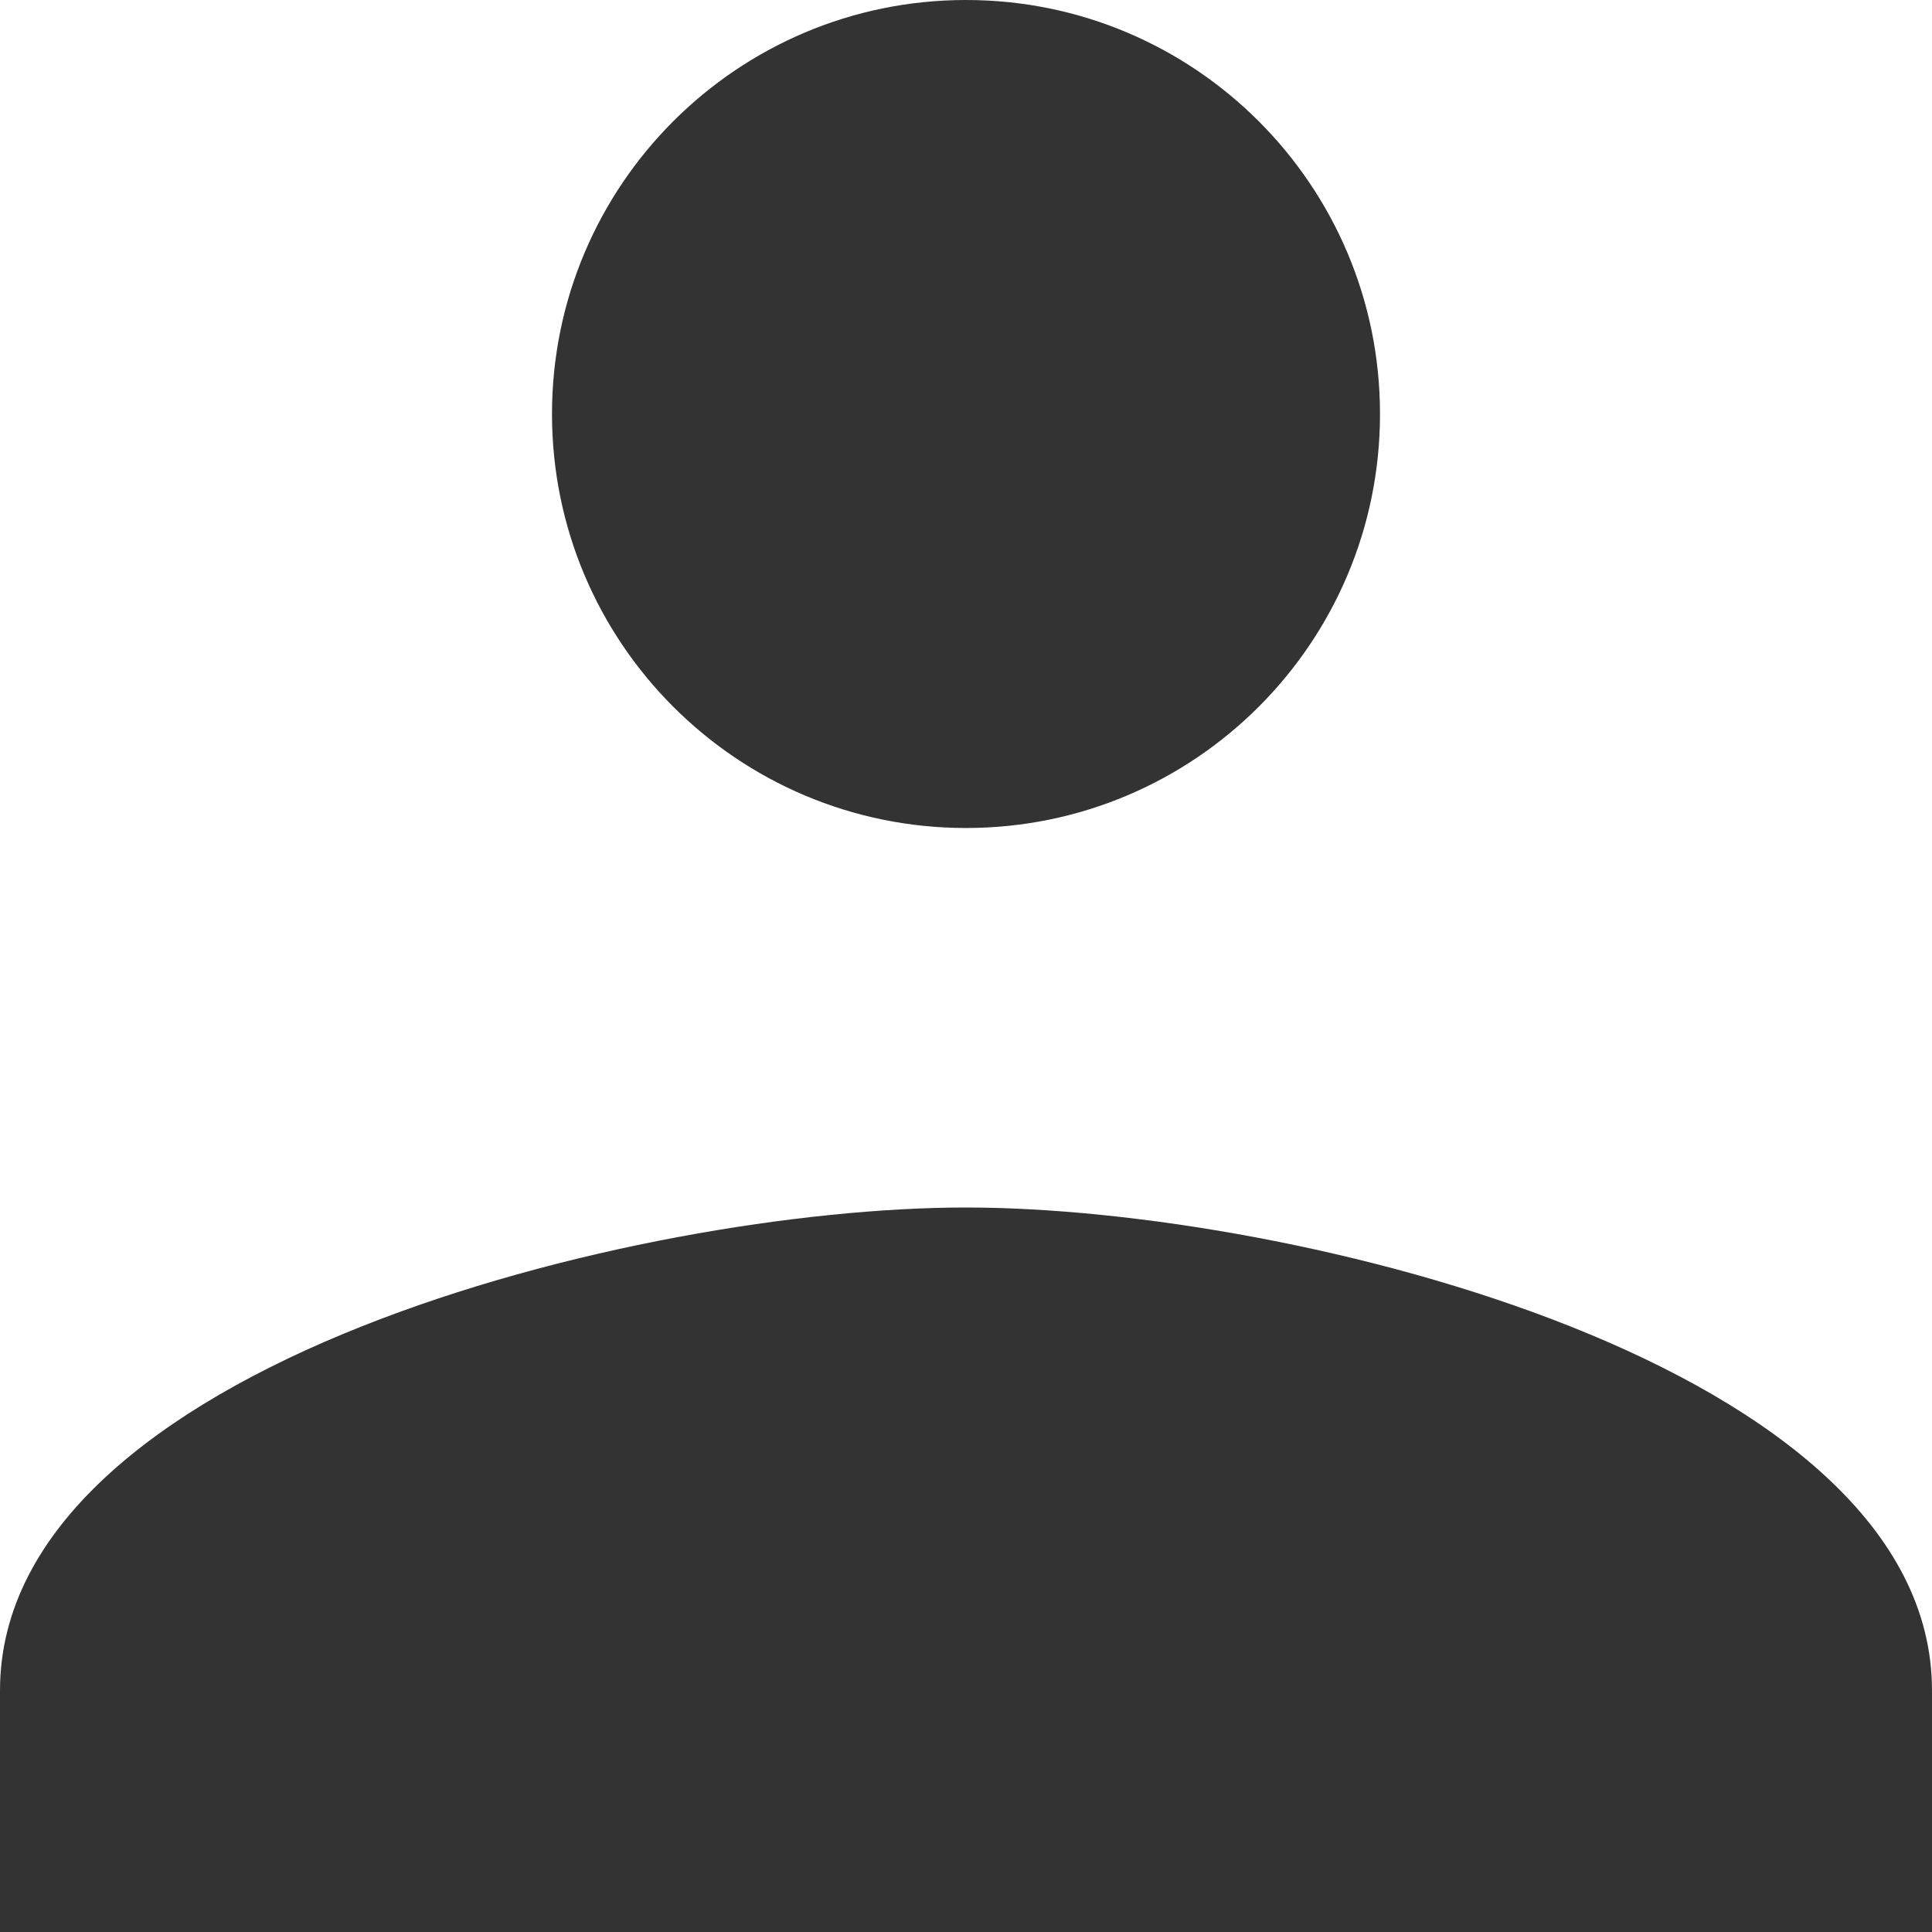
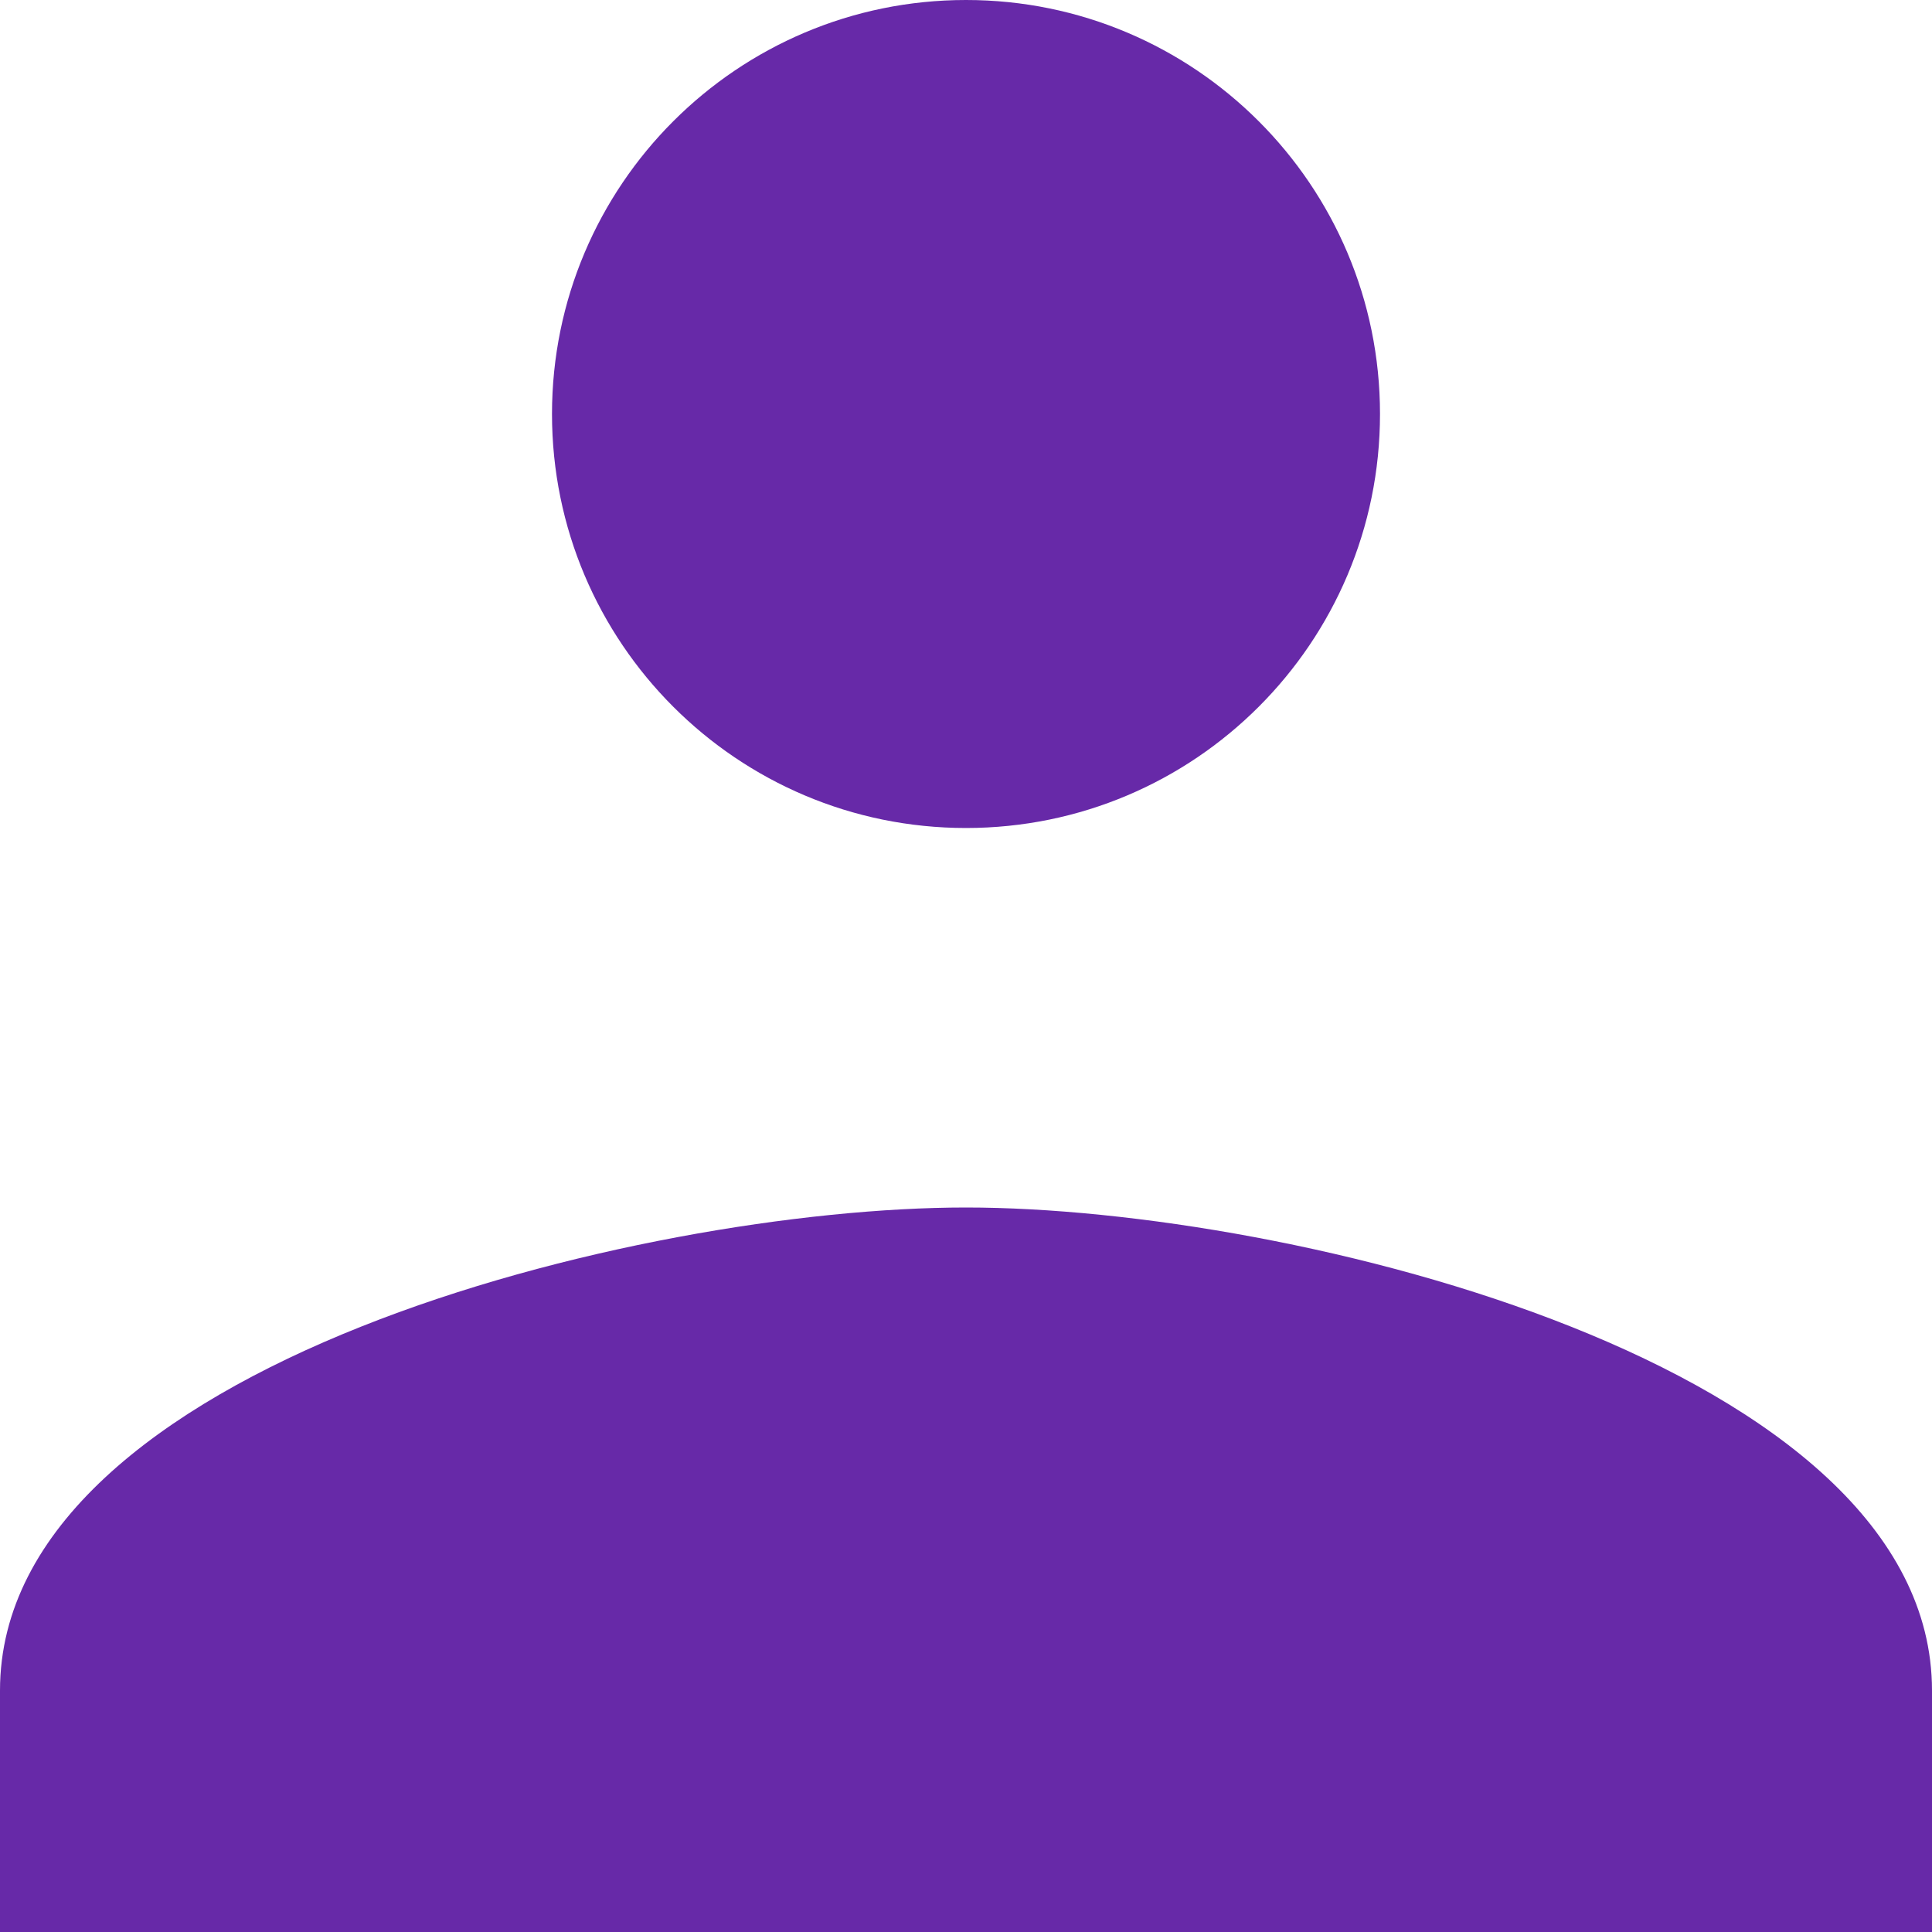
<svg xmlns="http://www.w3.org/2000/svg" height="14" width="14">
-   <path d="m0 14v-1.75c0-2.362 4.638-3.5 7-3.5 2.363 0 7 1.138 7 3.5v1.75zm7-8a3 3 0 1 1 0-6 3 3 0 0 1 0 6z" fill="#333333" fill-rule="evenodd" />
+   <path d="m0 14v-1.75c0-2.362 4.638-3.5 7-3.5 2.363 0 7 1.138 7 3.5v1.75zm7-8a3 3 0 1 1 0-6 3 3 0 0 1 0 6z" fill="#6729a8" fill-rule="evenodd" />
</svg>
